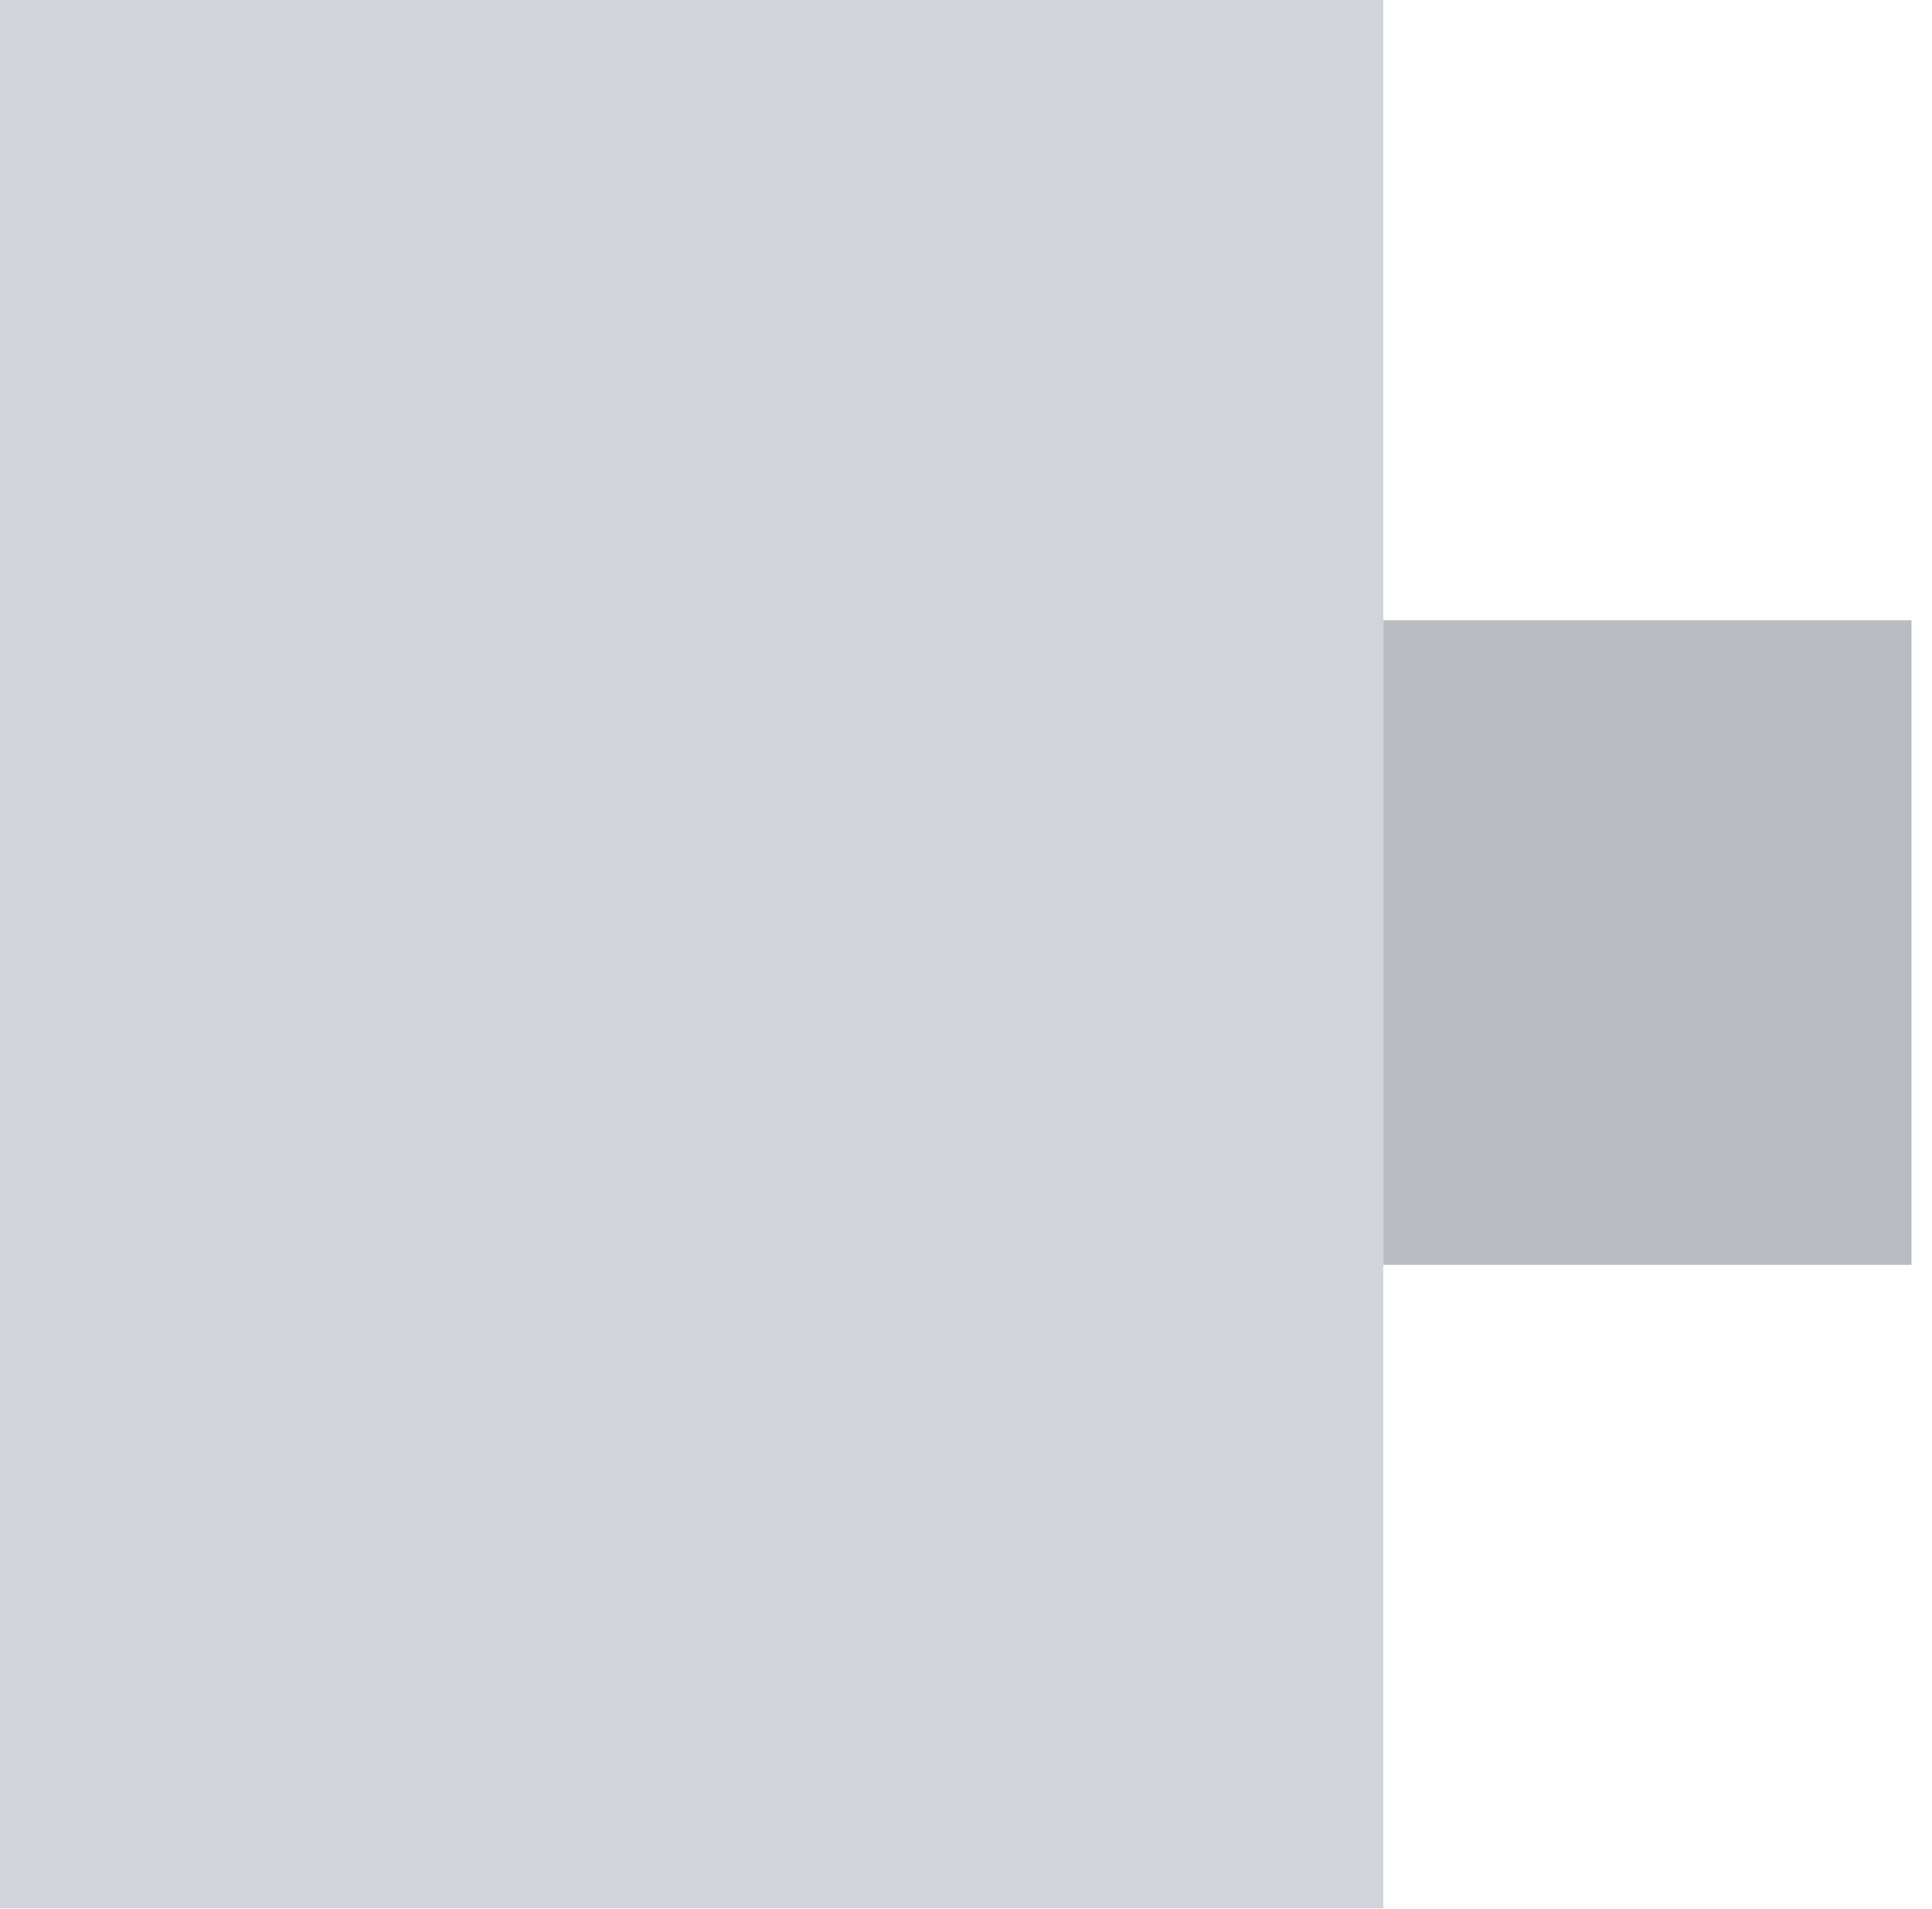
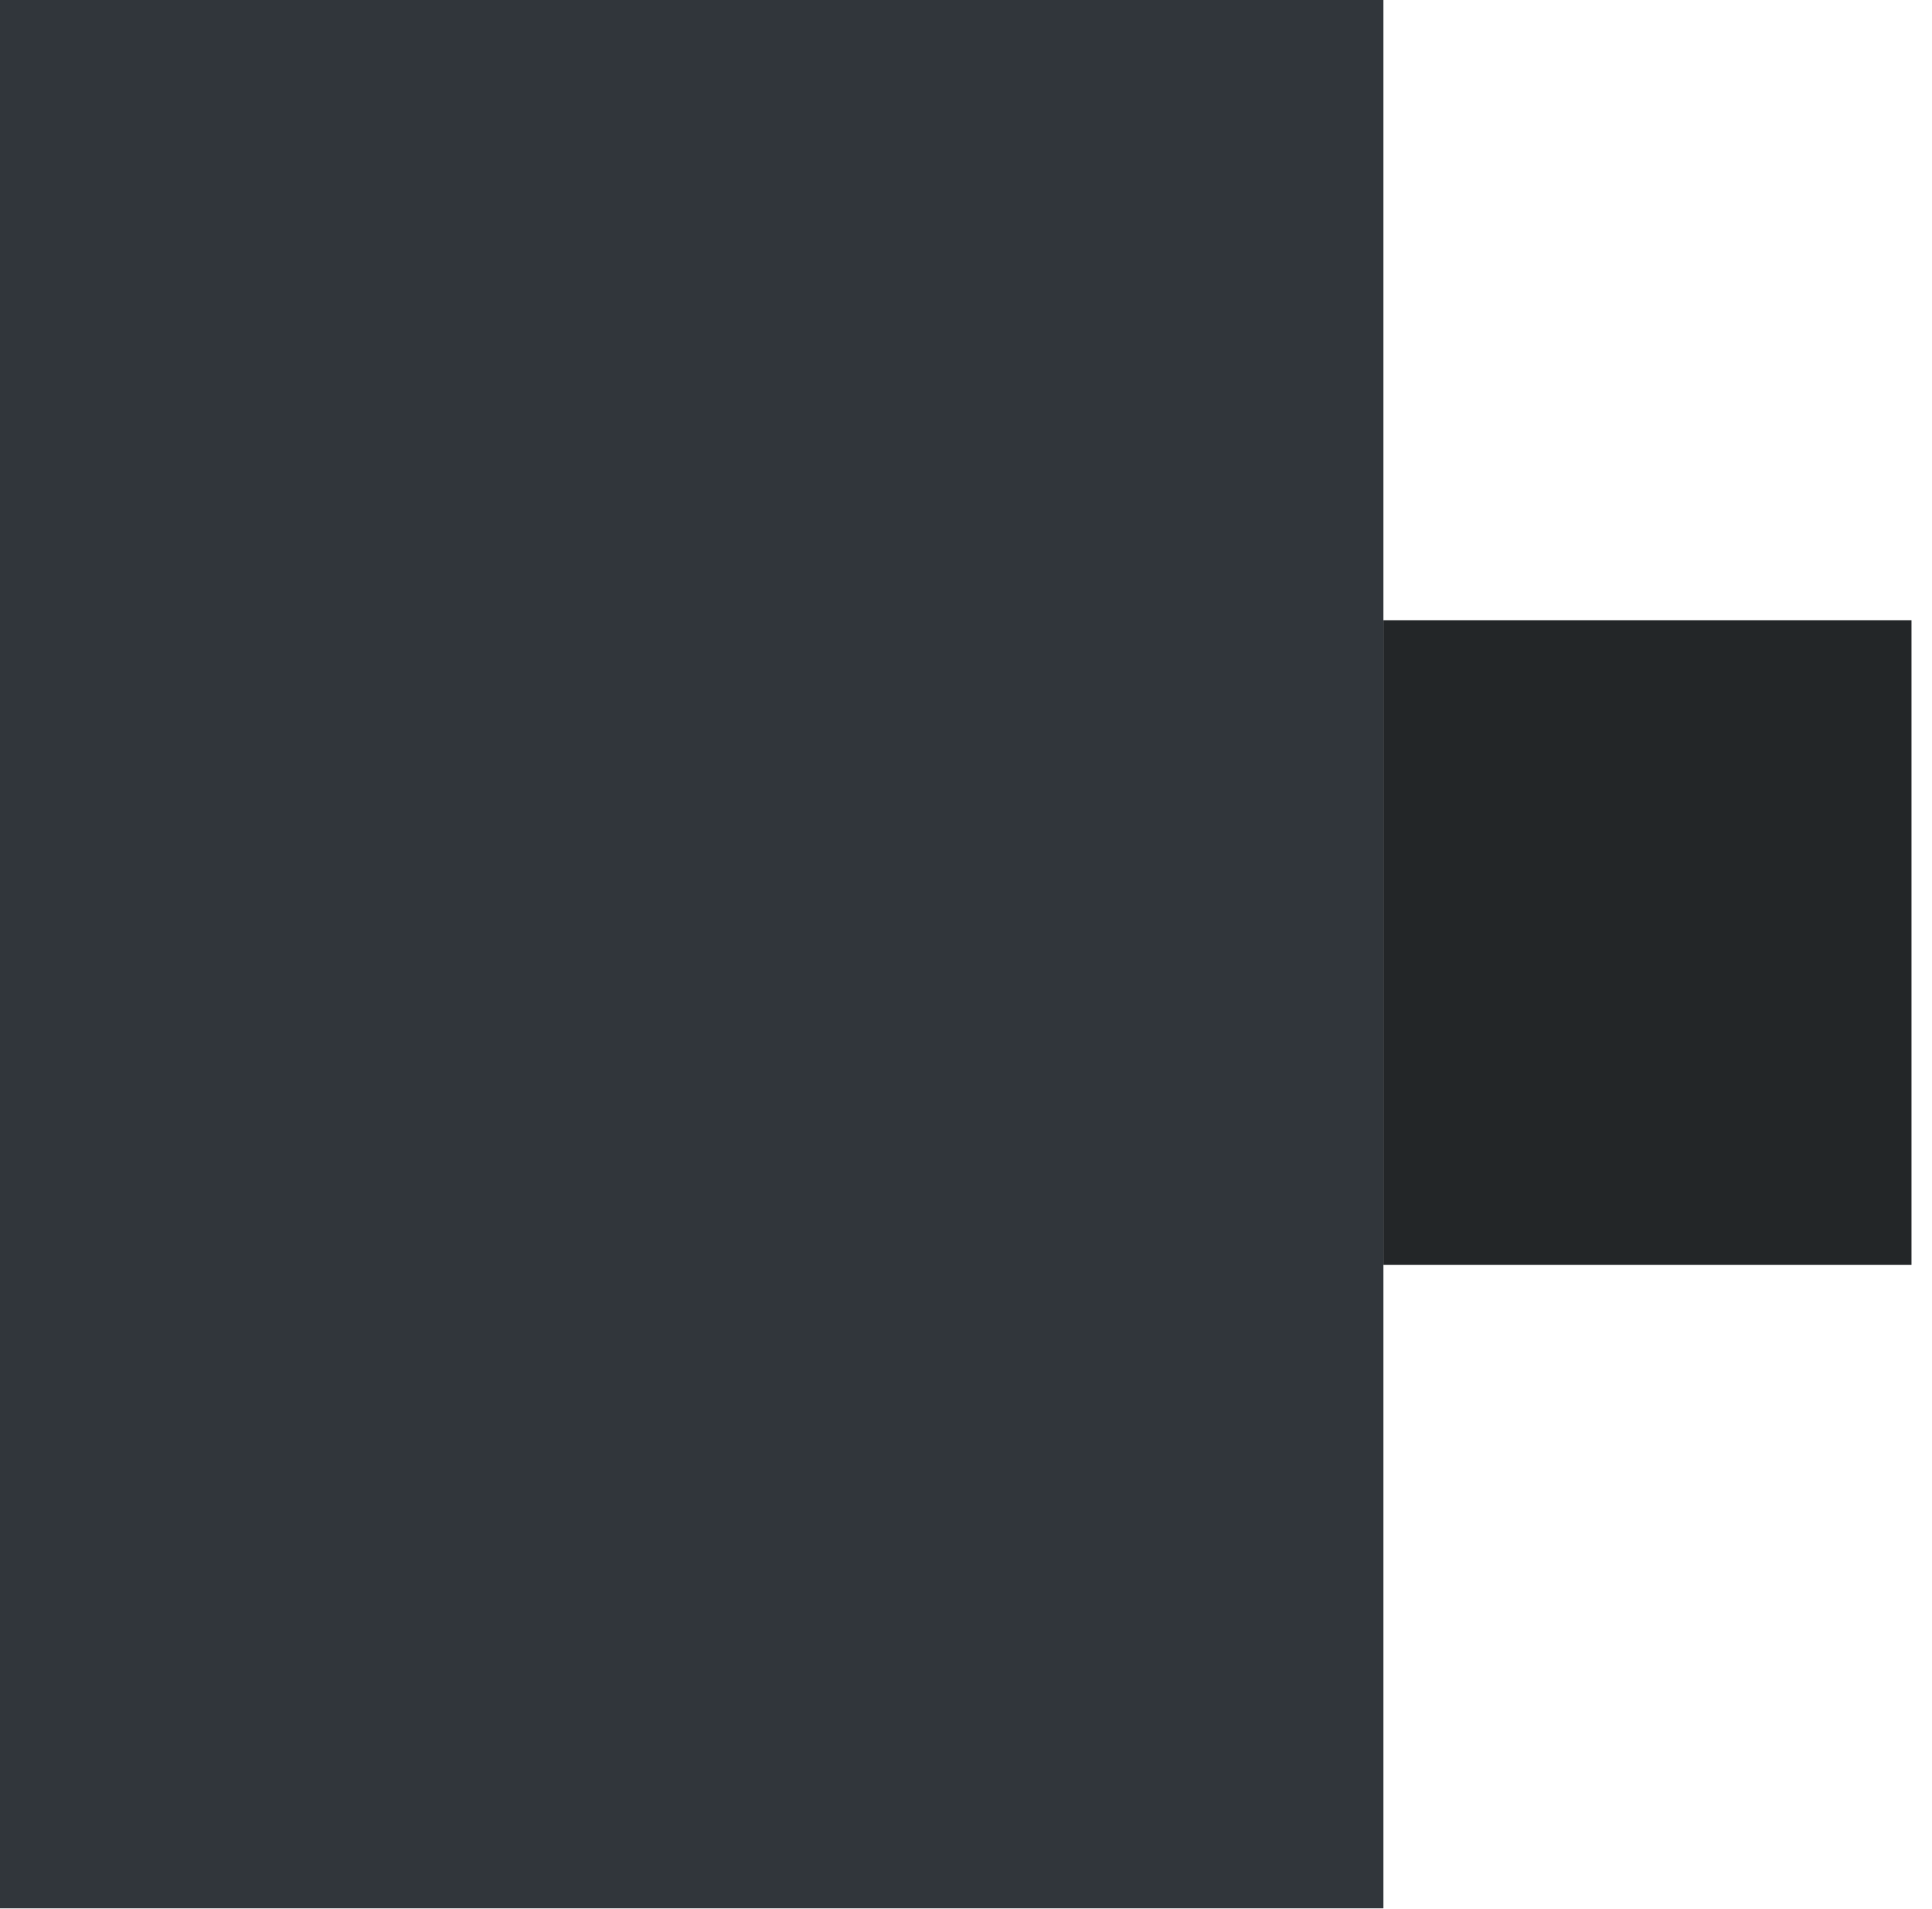
<svg xmlns="http://www.w3.org/2000/svg" width="81" height="80" viewBox="0 0 81 80" fill="none">
-   <g filter="url(#filter0_b_511_1232)">
-     <rect width="58" height="80" fill="#D1D5DB" />
-     <rect x="58" y="26" width="22.14" height="27.027" fill="#B9BDC1" />
+   <g filter="url(#filter0_b_573_1232)">
+     <rect width="58" height="80" fill="#31363B" />
+     <rect x="58" y="26" width="22.14" height="27.027" fill="#232628" />
  </g>
  <defs>
-     <filter id="filter0_b_511_1232" x="-4" y="-4" width="88.14" height="88" color-interpolation-filters="sRGB">
+     <filter id="filter0_b_573_1232" x="-4" y="-4" width="88.14" height="88" color-interpolation-filters="sRGB">
      <feFlood flood-opacity="0" result="BackgroundImageFix" />
      <feGaussianBlur in="BackgroundImage" stdDeviation="2" />
-       <feComposite in2="SourceAlpha" operator="in" result="effect1_backgroundBlur_511_1232" />
-       <feBlend in="SourceGraphic" in2="effect1_backgroundBlur_511_1232" result="shape" />
+       <feComposite in2="SourceAlpha" operator="in" result="effect1_backgroundBlur_573_1232" />
+       <feBlend in="SourceGraphic" in2="effect1_backgroundBlur_573_1232" result="shape" />
    </filter>
  </defs>
</svg>
